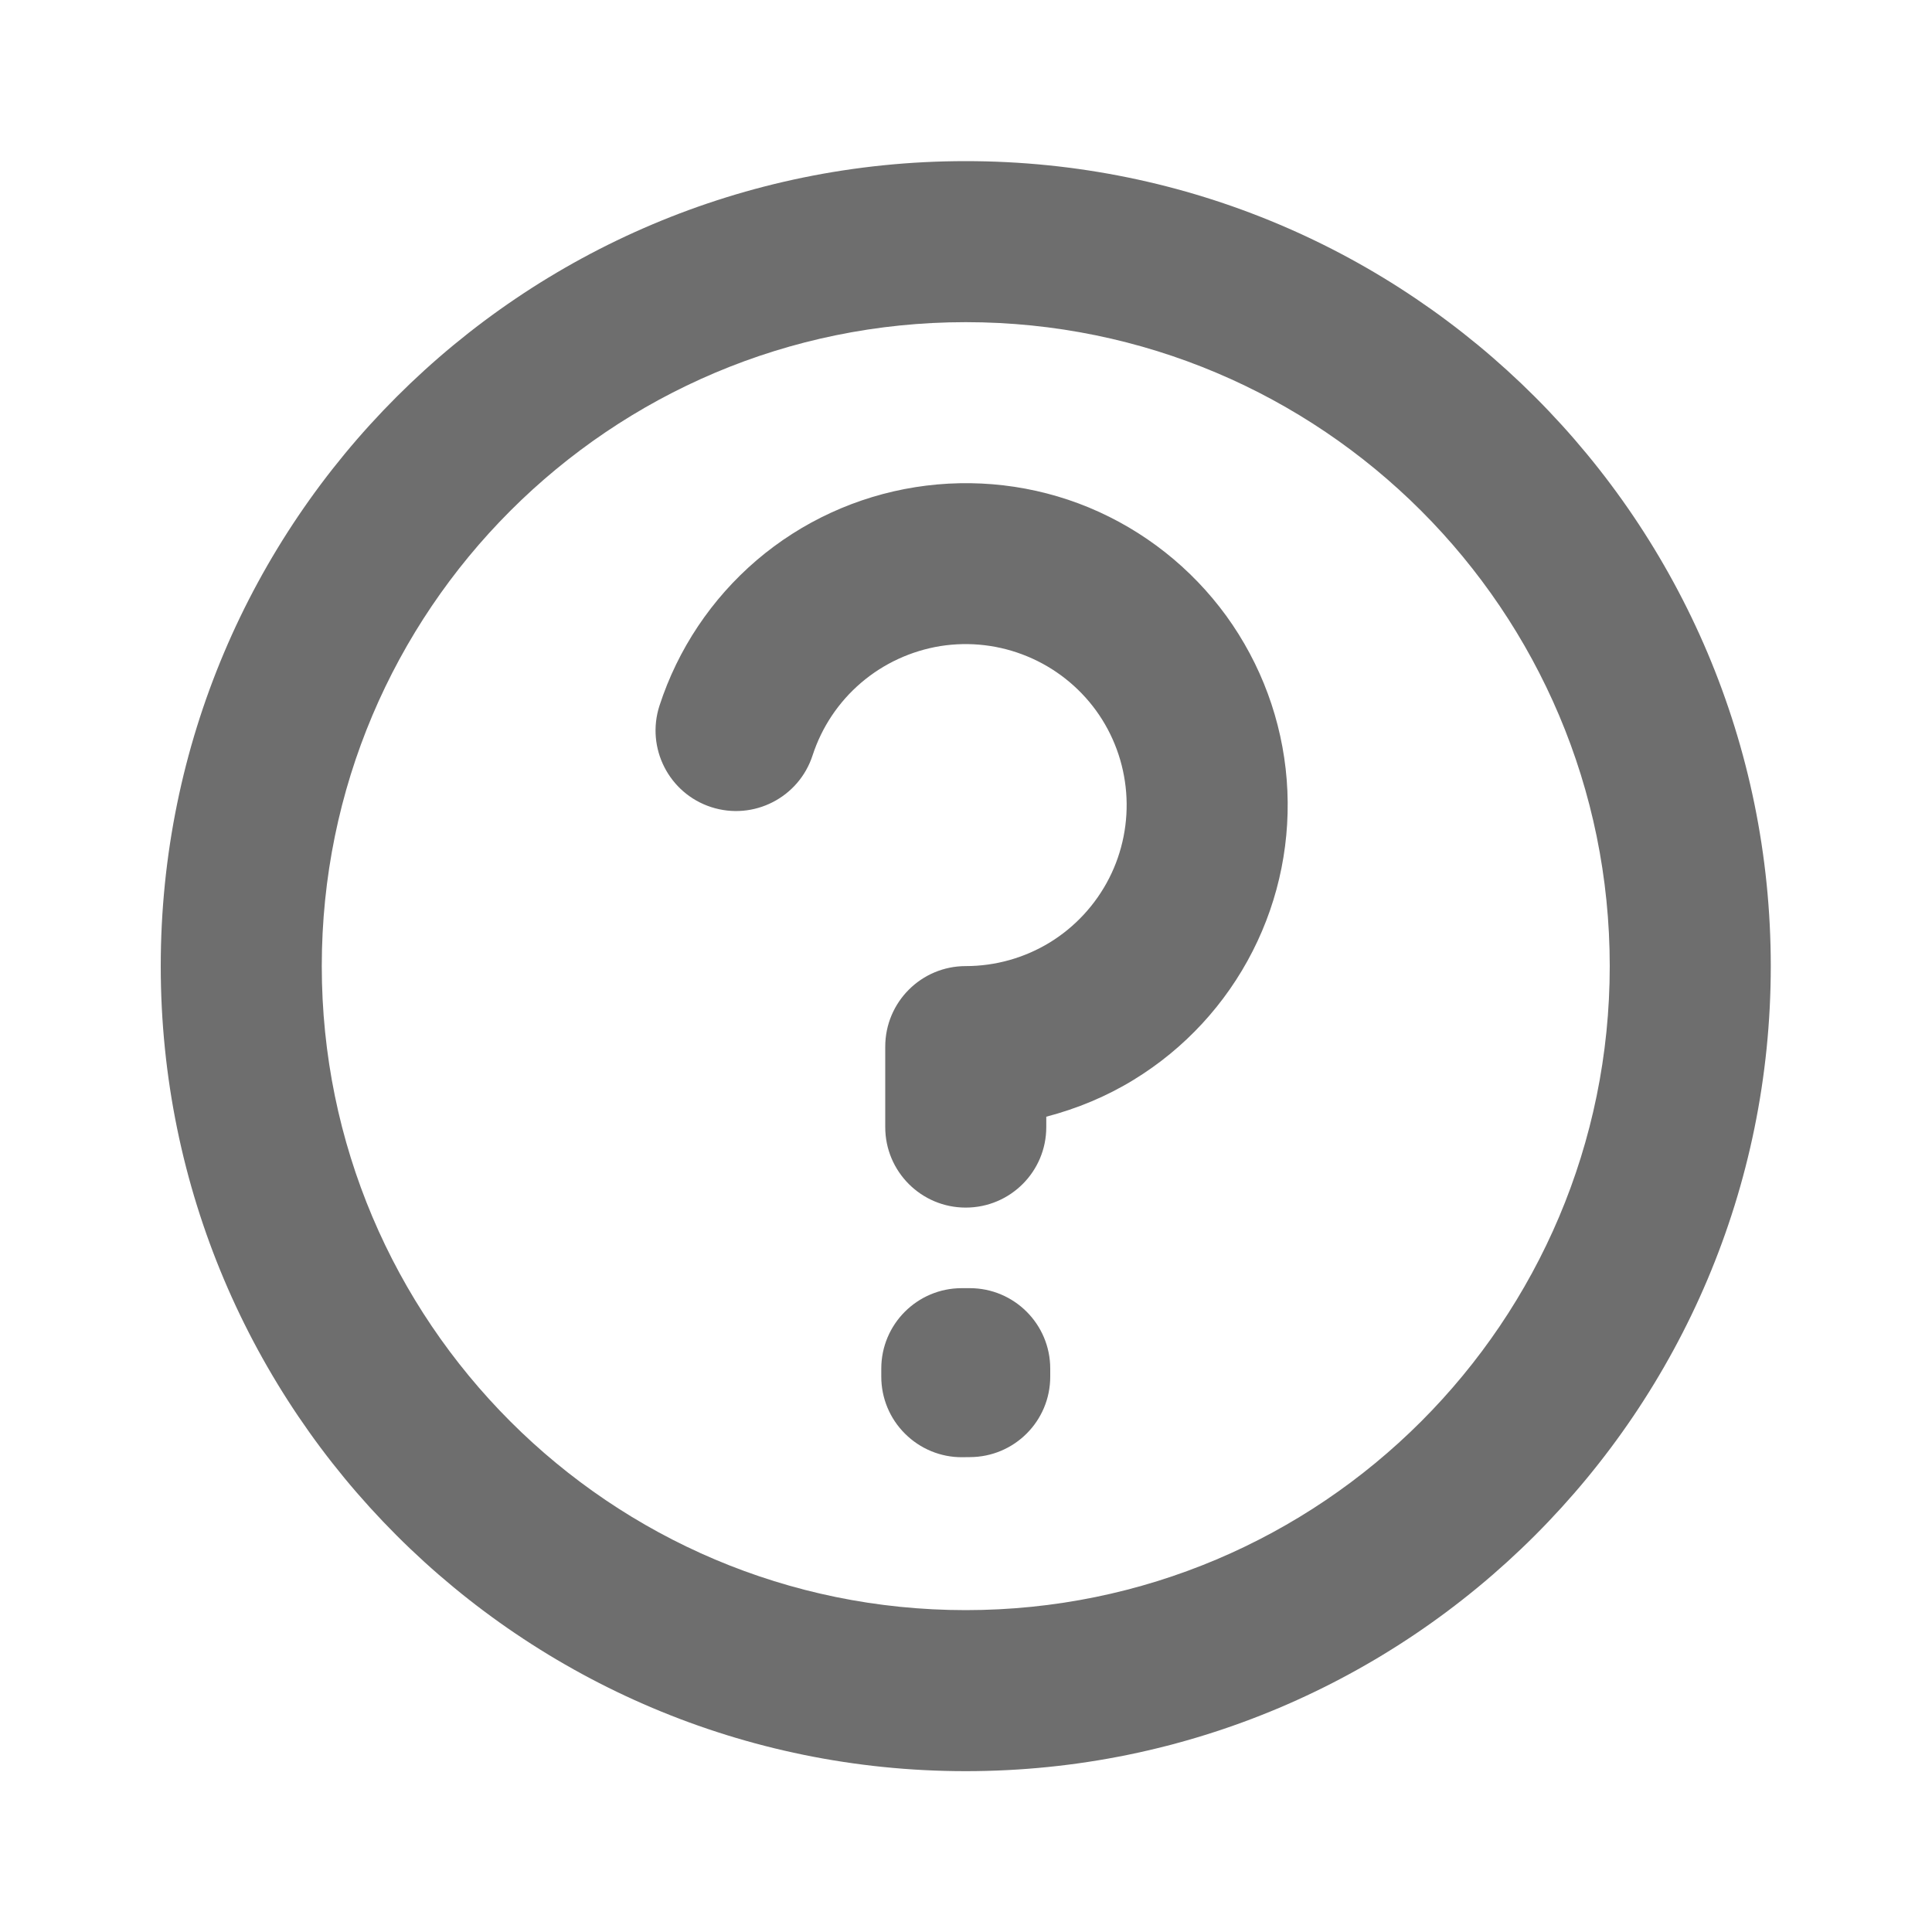
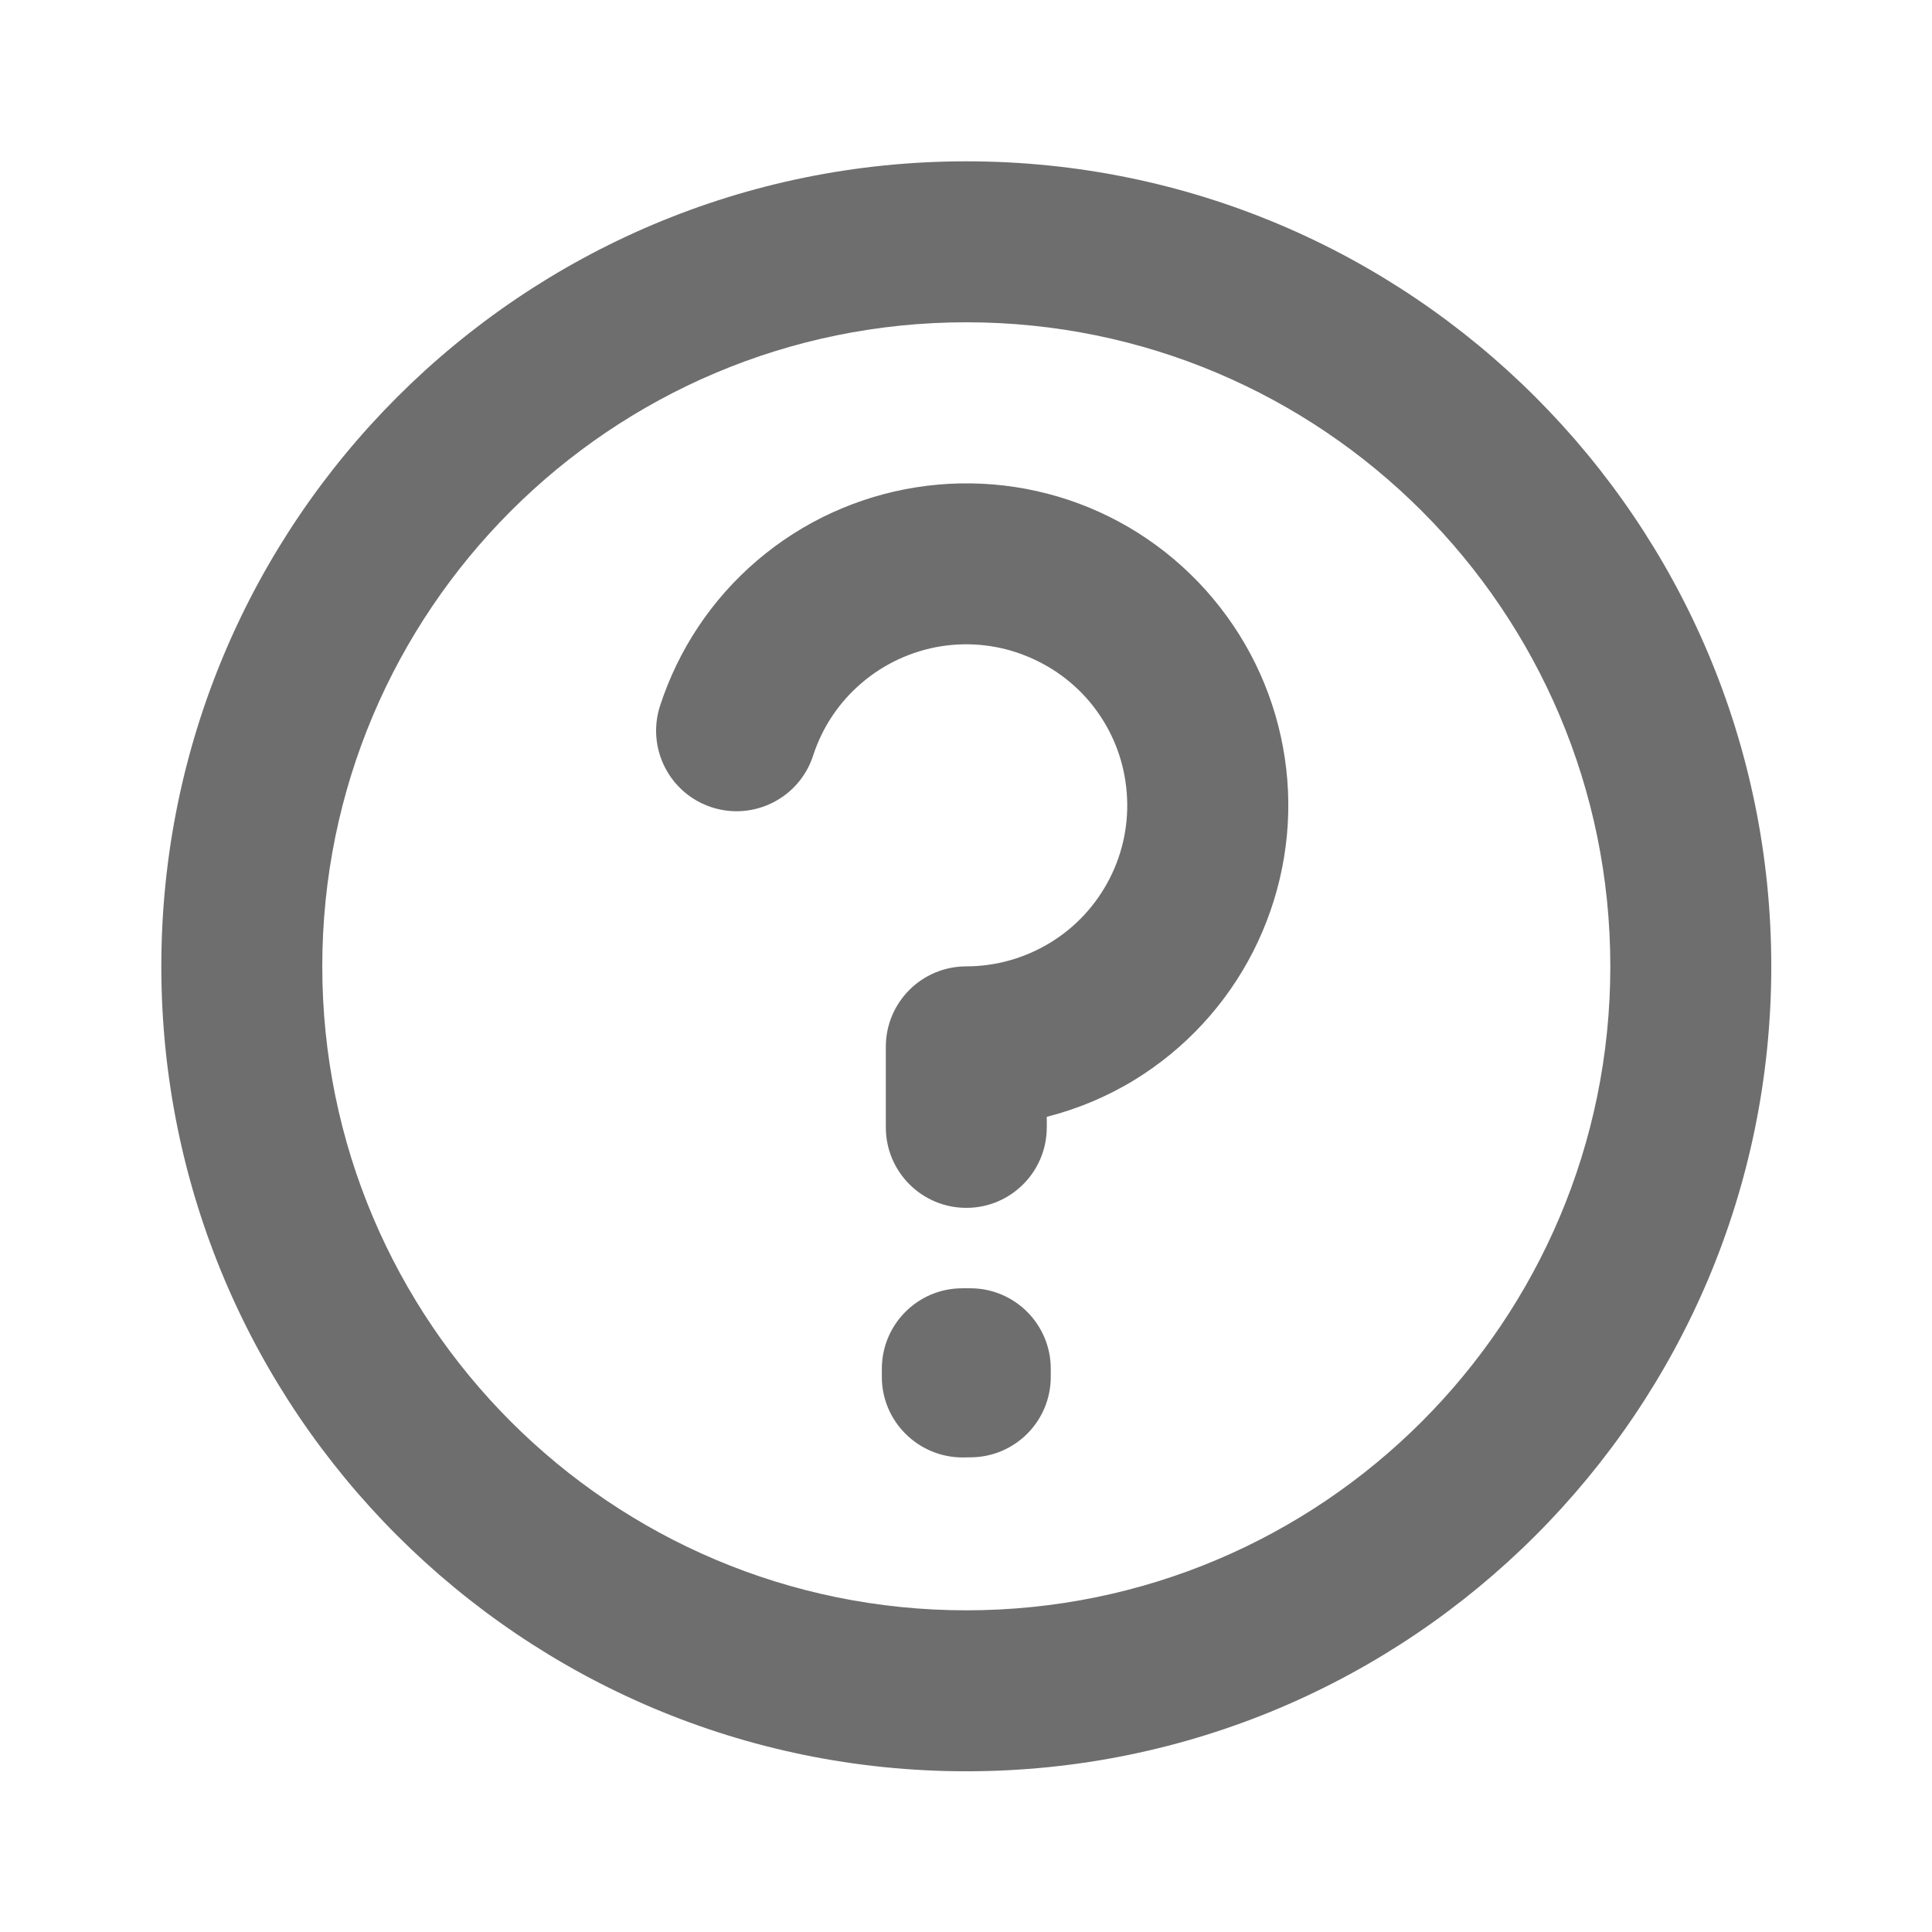
- <svg xmlns="http://www.w3.org/2000/svg" width="20" height="20" viewBox="0 0 20 20" fill="none">
-   <path d="M16.664 10.001C16.664 6.319 13.679 3.335 9.997 3.335C6.316 3.335 3.331 6.319 3.331 10.001C3.331 13.683 6.316 16.668 9.997 16.668C13.679 16.668 16.664 13.683 16.664 10.001ZM9.164 11.668V10.835C9.164 10.374 9.537 10.001 9.997 10.001C10.305 10.001 10.606 9.916 10.868 9.756C11.13 9.595 11.342 9.365 11.482 9.091C11.621 8.818 11.682 8.51 11.658 8.204C11.634 7.897 11.526 7.603 11.346 7.355C11.165 7.106 10.918 6.912 10.635 6.795C10.351 6.677 10.04 6.64 9.736 6.688C9.433 6.737 9.148 6.868 8.914 7.068C8.681 7.267 8.507 7.527 8.412 7.819C8.27 8.257 7.8 8.497 7.362 8.355C6.925 8.213 6.685 7.743 6.827 7.305C7.017 6.72 7.365 6.2 7.832 5.8C8.299 5.401 8.869 5.139 9.476 5.043C10.083 4.947 10.705 5.019 11.273 5.254C11.841 5.49 12.332 5.878 12.694 6.375C13.055 6.873 13.272 7.46 13.32 8.073C13.368 8.686 13.246 9.3 12.967 9.847C12.688 10.395 12.263 10.855 11.739 11.176C11.456 11.35 11.149 11.477 10.831 11.56V11.668C10.831 12.128 10.458 12.501 9.997 12.501C9.537 12.501 9.164 12.128 9.164 11.668ZM10.872 14.251C10.872 14.711 10.5 15.083 10.04 15.084L9.958 15.085C9.736 15.086 9.524 14.997 9.368 14.841C9.211 14.685 9.123 14.473 9.123 14.252V14.168C9.123 13.708 9.496 13.335 9.956 13.335H10.039C10.499 13.335 10.872 13.708 10.872 14.168V14.251ZM18.331 10.001C18.331 14.604 14.6 18.335 9.997 18.335C5.395 18.335 1.664 14.604 1.664 10.001C1.664 5.399 5.395 1.668 9.997 1.668C14.6 1.668 18.331 5.399 18.331 10.001Z" fill="#6E6E6E" />
+ <svg xmlns="http://www.w3.org/2000/svg" width="16" height="16" viewBox="0 0 16 16" fill="none">
+   <path d="M13.336 8.003C13.336 5.057 10.948 2.669 8.003 2.669C5.057 2.669 2.669 5.057 2.669 8.003C2.669 10.948 5.057 13.336 8.003 13.336C10.948 13.336 13.336 10.948 13.336 8.003ZM7.336 9.336V8.669C7.336 8.301 7.634 8.003 8.003 8.003C8.248 8.003 8.49 7.934 8.699 7.806C8.909 7.678 9.078 7.494 9.19 7.275C9.302 7.056 9.351 6.81 9.331 6.564C9.312 6.319 9.226 6.084 9.081 5.885C8.937 5.686 8.739 5.532 8.512 5.438C8.285 5.343 8.037 5.314 7.794 5.352C7.551 5.391 7.323 5.496 7.136 5.656C6.949 5.815 6.81 6.023 6.734 6.257C6.621 6.607 6.245 6.799 5.895 6.686C5.544 6.572 5.353 6.196 5.466 5.846C5.618 5.378 5.896 4.961 6.27 4.642C6.644 4.322 7.1 4.113 7.585 4.036C8.071 3.959 8.568 4.017 9.023 4.205C9.477 4.393 9.87 4.704 10.159 5.102C10.449 5.5 10.622 5.97 10.661 6.46C10.7 6.95 10.601 7.441 10.378 7.88C10.155 8.318 9.815 8.686 9.396 8.943C9.169 9.082 8.924 9.184 8.669 9.249V9.336C8.669 9.704 8.371 10.003 8.003 10.003C7.634 10.003 7.336 9.704 7.336 9.336ZM8.702 11.402C8.702 11.77 8.405 12.068 8.037 12.069L7.971 12.07C7.794 12.07 7.624 11.999 7.499 11.874C7.373 11.749 7.303 11.58 7.303 11.403V11.336C7.303 10.968 7.601 10.669 7.969 10.669H8.036C8.404 10.669 8.702 10.968 8.702 11.336V11.402ZM14.669 8.003C14.669 11.684 11.684 14.669 8.003 14.669C4.321 14.669 1.336 11.684 1.336 8.003C1.336 4.321 4.321 1.336 8.003 1.336C11.684 1.336 14.669 4.321 14.669 8.003Z" fill="#6E6E6E" />
</svg>
